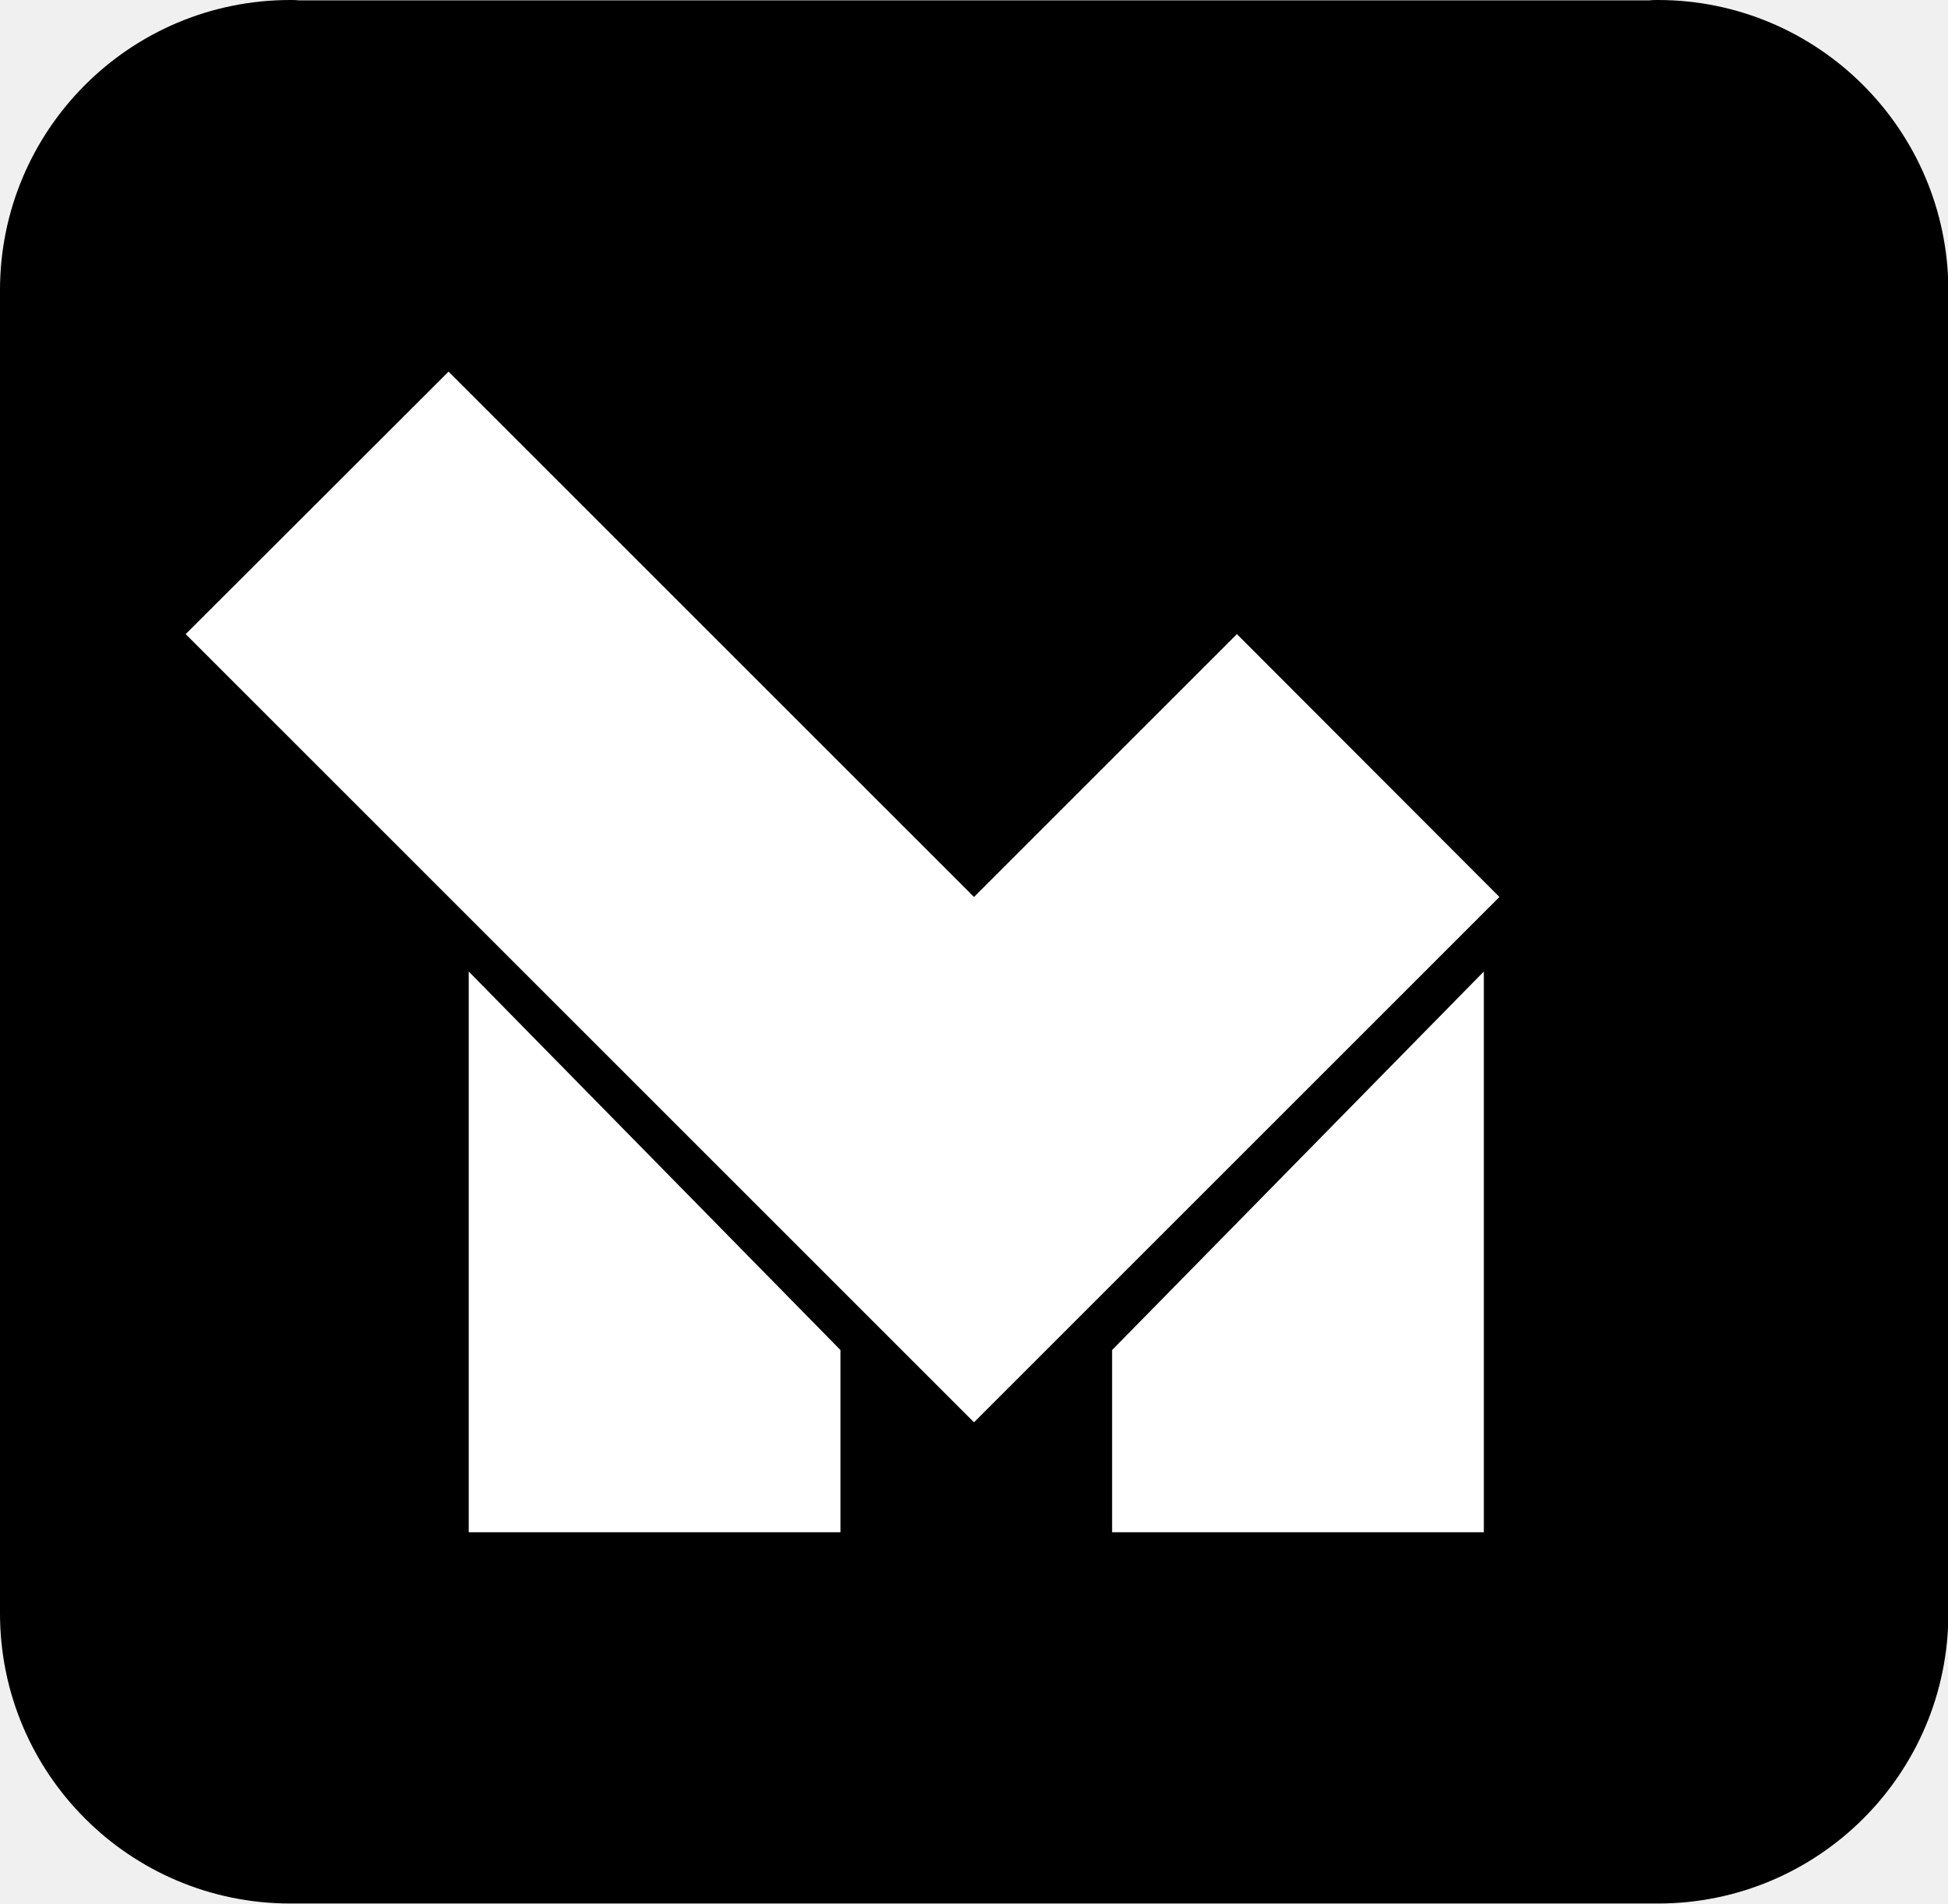
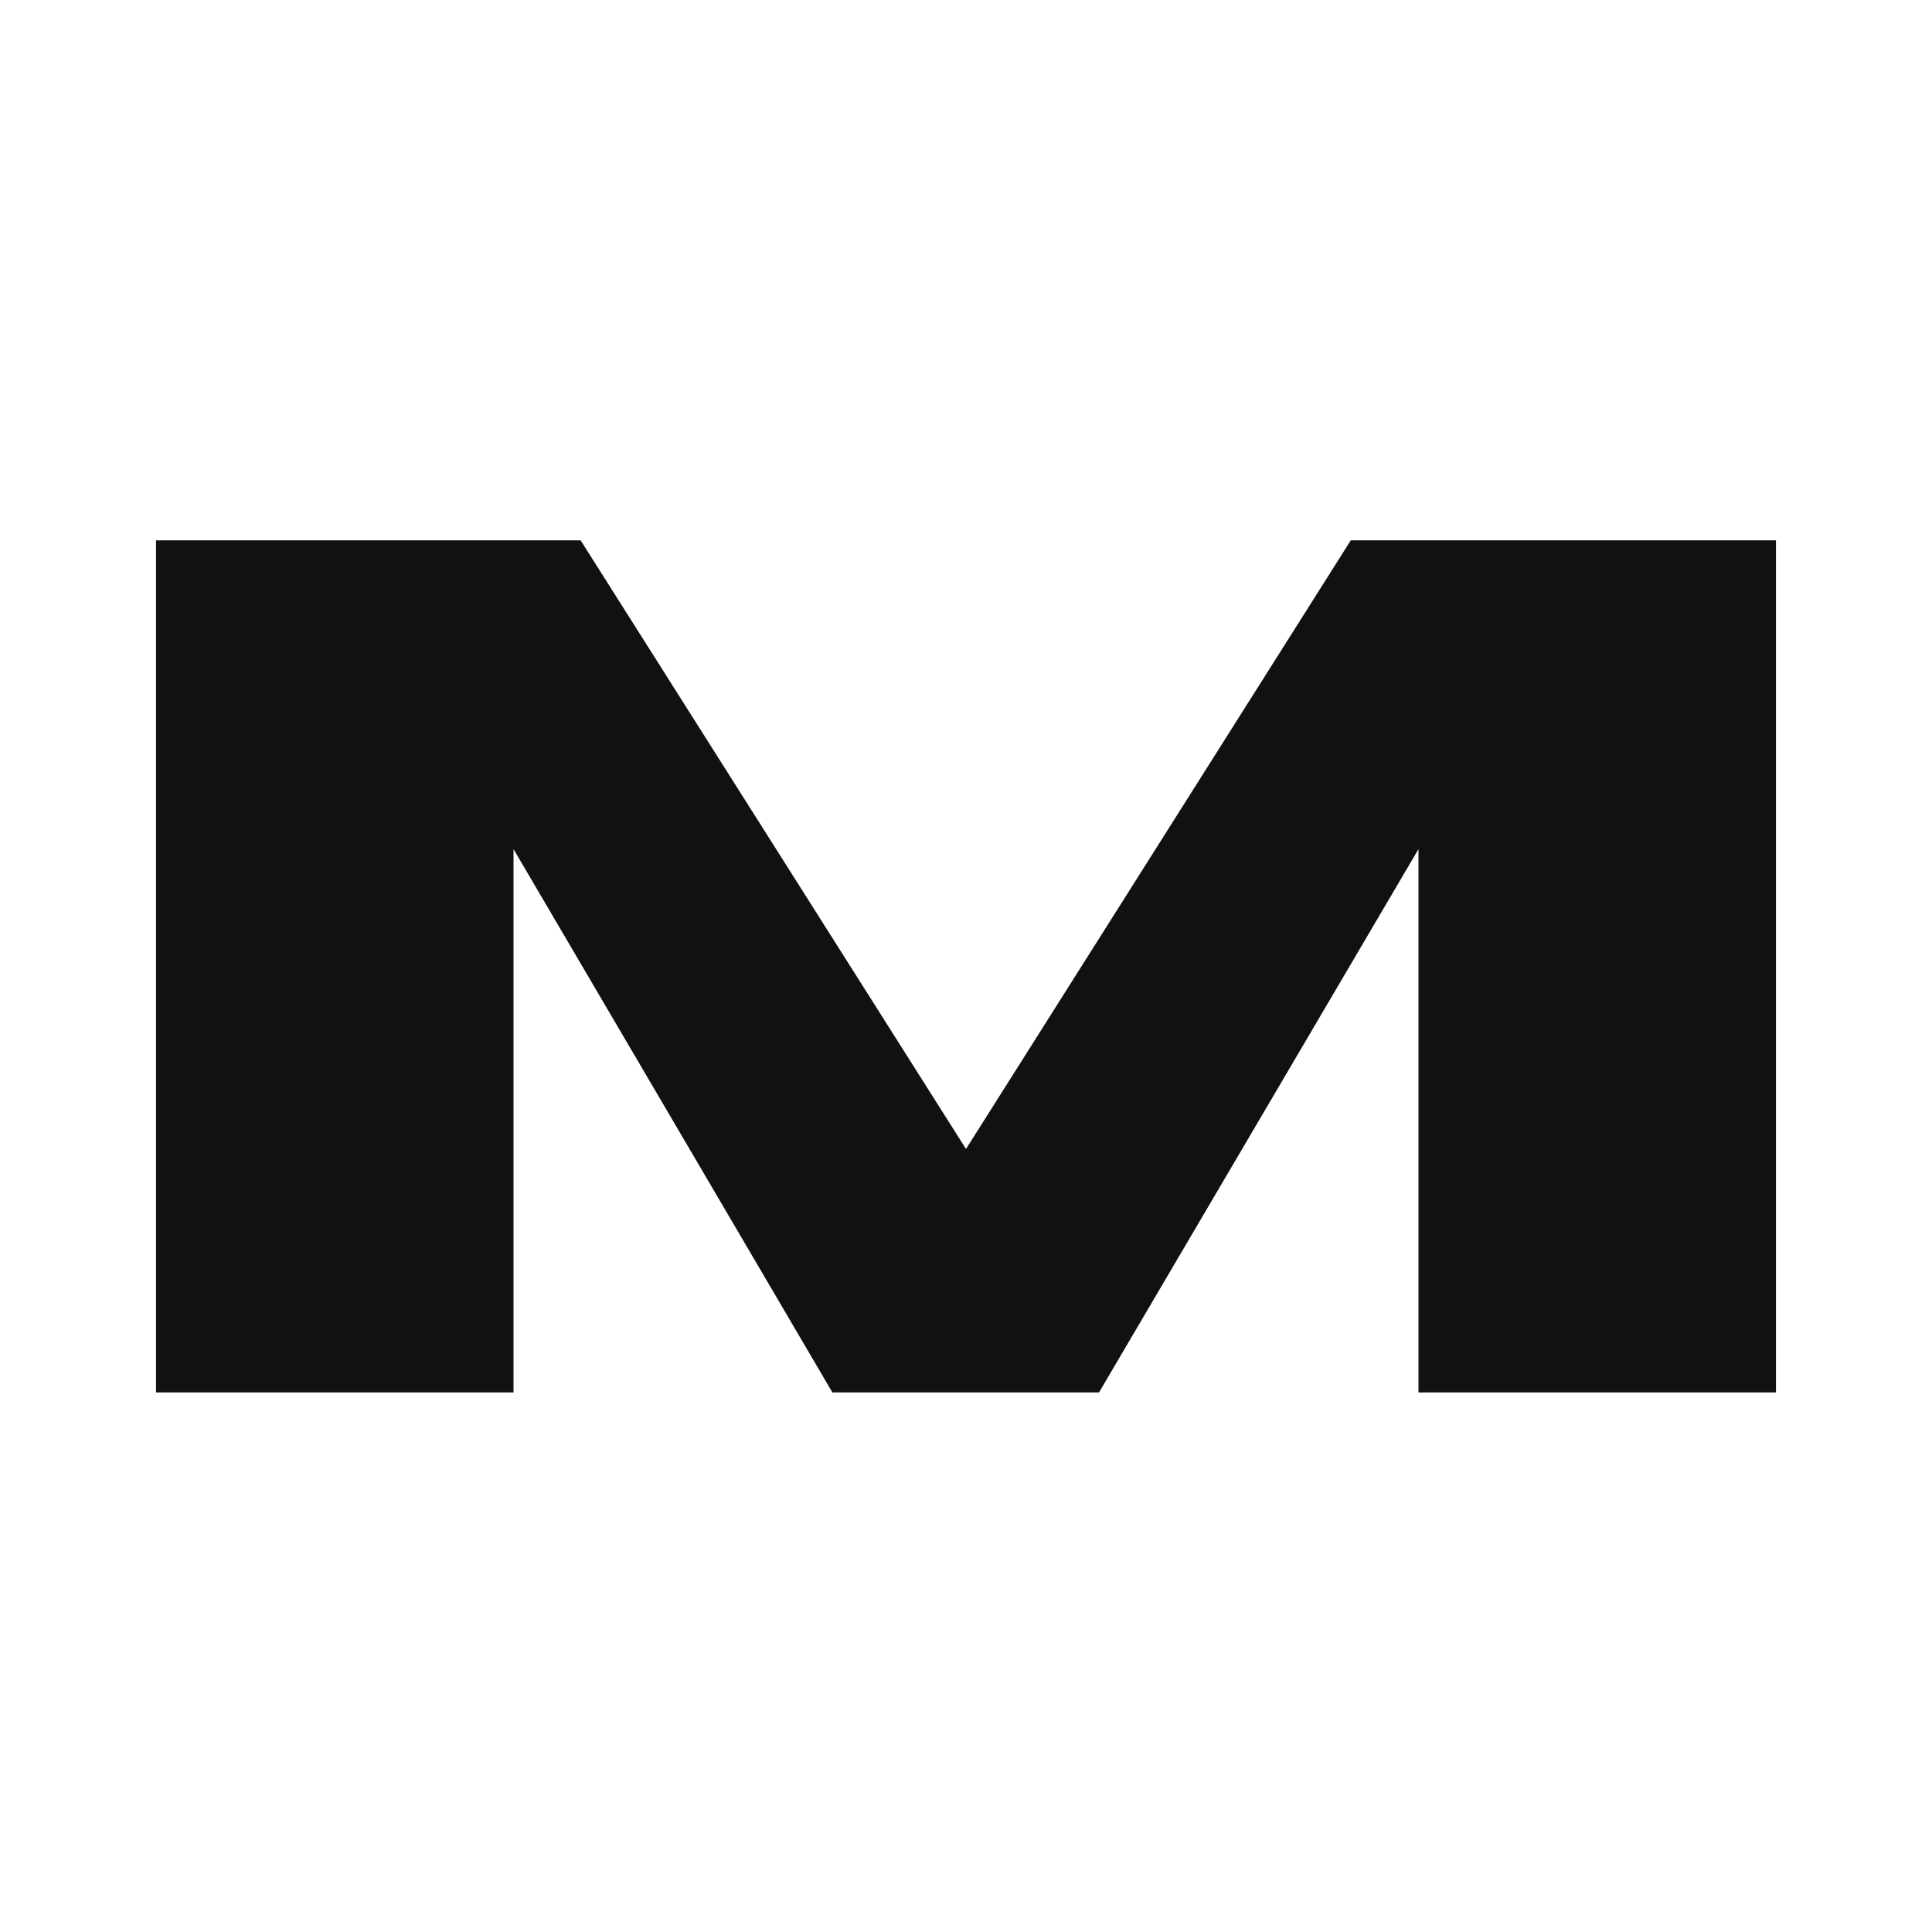
- <svg xmlns="http://www.w3.org/2000/svg" version="1.1" id="Capa_1" x="0px" y="0px" viewBox="0 0 512 500.4" style="enable-background:new 0 0 512 500.4;" xml:space="preserve">
-   <style type="text/css">
- 	.st0{fill:#FFFFFF;}
- </style>
-   <g>
-     <path d="M435.7,0c-0.8,0-1.5,0-2.3,0.1H306.5h-97.7H78.5C77.8,0,77,0,76.3,0C34.1,0,0,34.2,0,76.3v125.1V299v125.1   c0,42.1,34.1,76.3,76.3,76.3h130.9h97.7h130.9c42.1,0,76.3-34.1,76.3-76.3V299v-97.7V76.3C512,34.2,477.9,0,435.7,0z" />
-     <g>
-       <g>
-         <polygon class="st0" points="325.1,166.7 256,235.8 186.9,166.7 117.9,97.7 48.8,166.7 117.9,235.8 186.9,304.8 256,373.9      325.1,304.8 394.1,235.8    " />
-         <g>
-           <polygon class="st0" points="390,402.8 390,305.1 390,255.4 292.3,354.9 292.3,402.8     " />
-           <polygon class="st0" points="123.2,402.8 123.2,305.1 123.2,255.4 220.9,354.9 220.9,402.8     " />
-         </g>
-       </g>
-     </g>
-   </g>
+ <svg xmlns="http://www.w3.org/2000/svg" width="520" height="520" viewBox="0 0 520 520" fill="none">
+   <rect width="520" height="520" fill="white" />
+   <path d="M478 374.777H381.786V228.538L295.801 374.777H224.04L138.214 228.538V374.777H42V145.429H156.274L260 309.249L363.566 145.429H478V374.777Z" fill="#111111" />
</svg>
